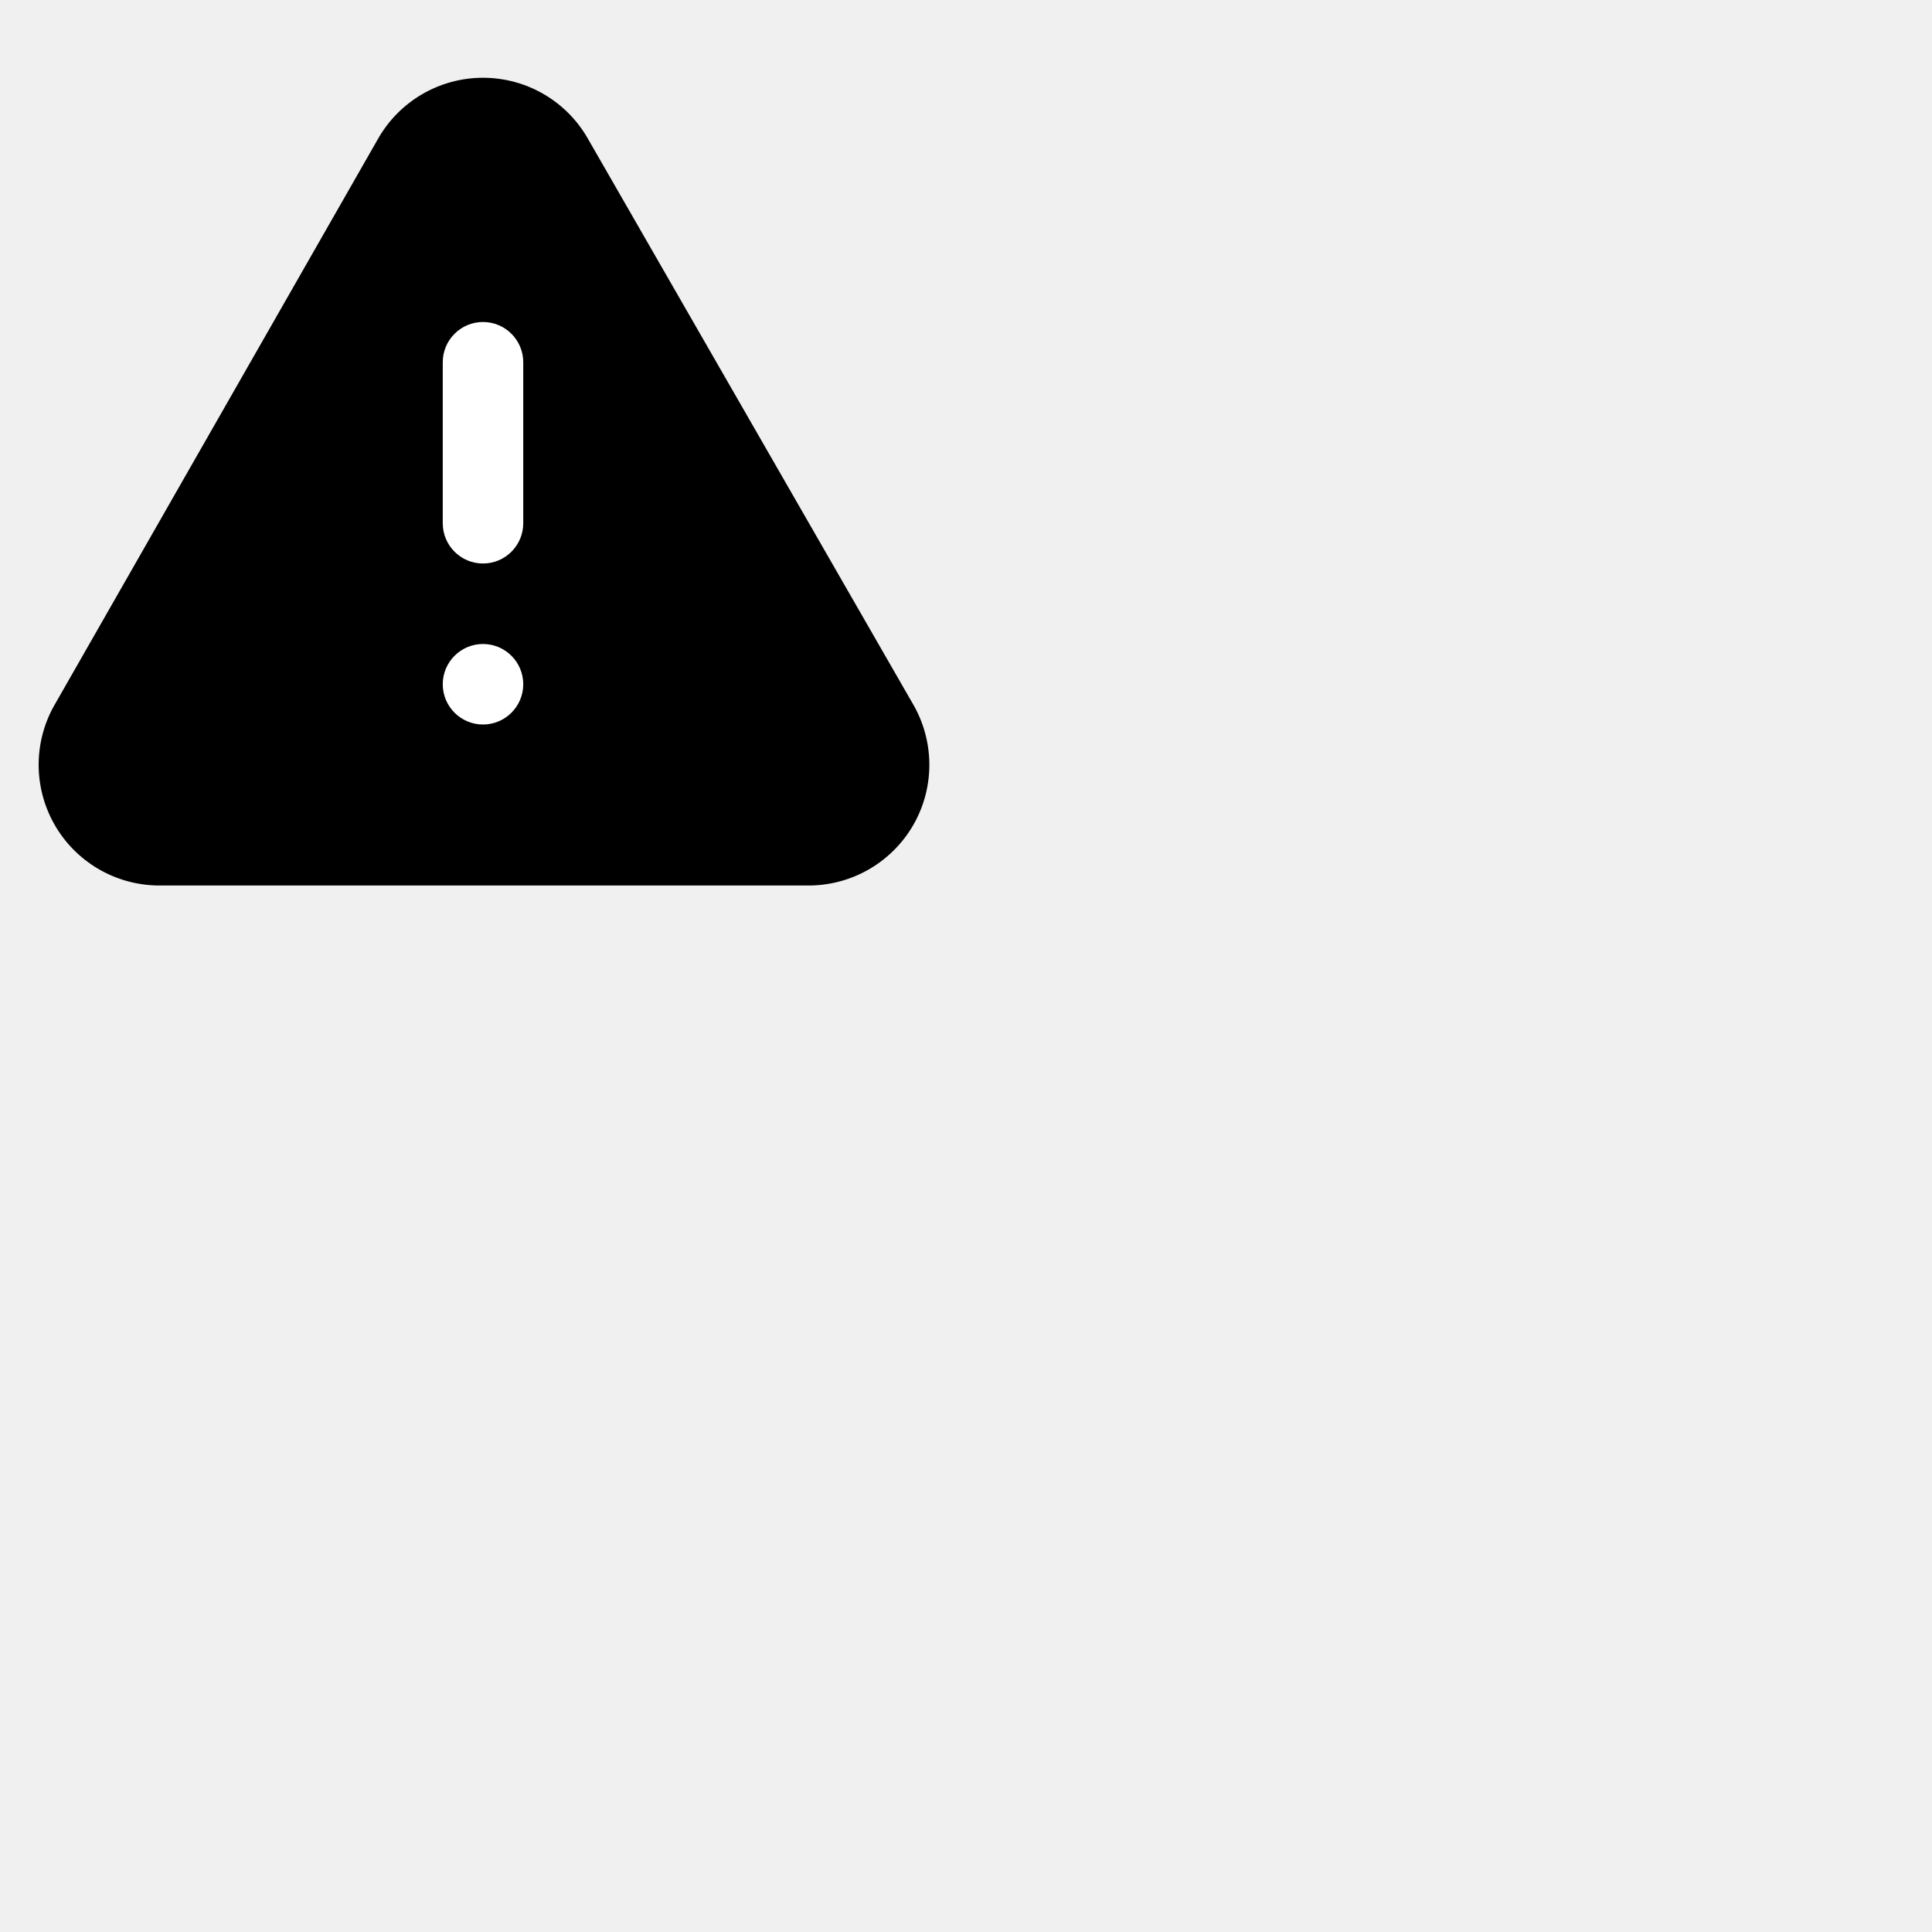
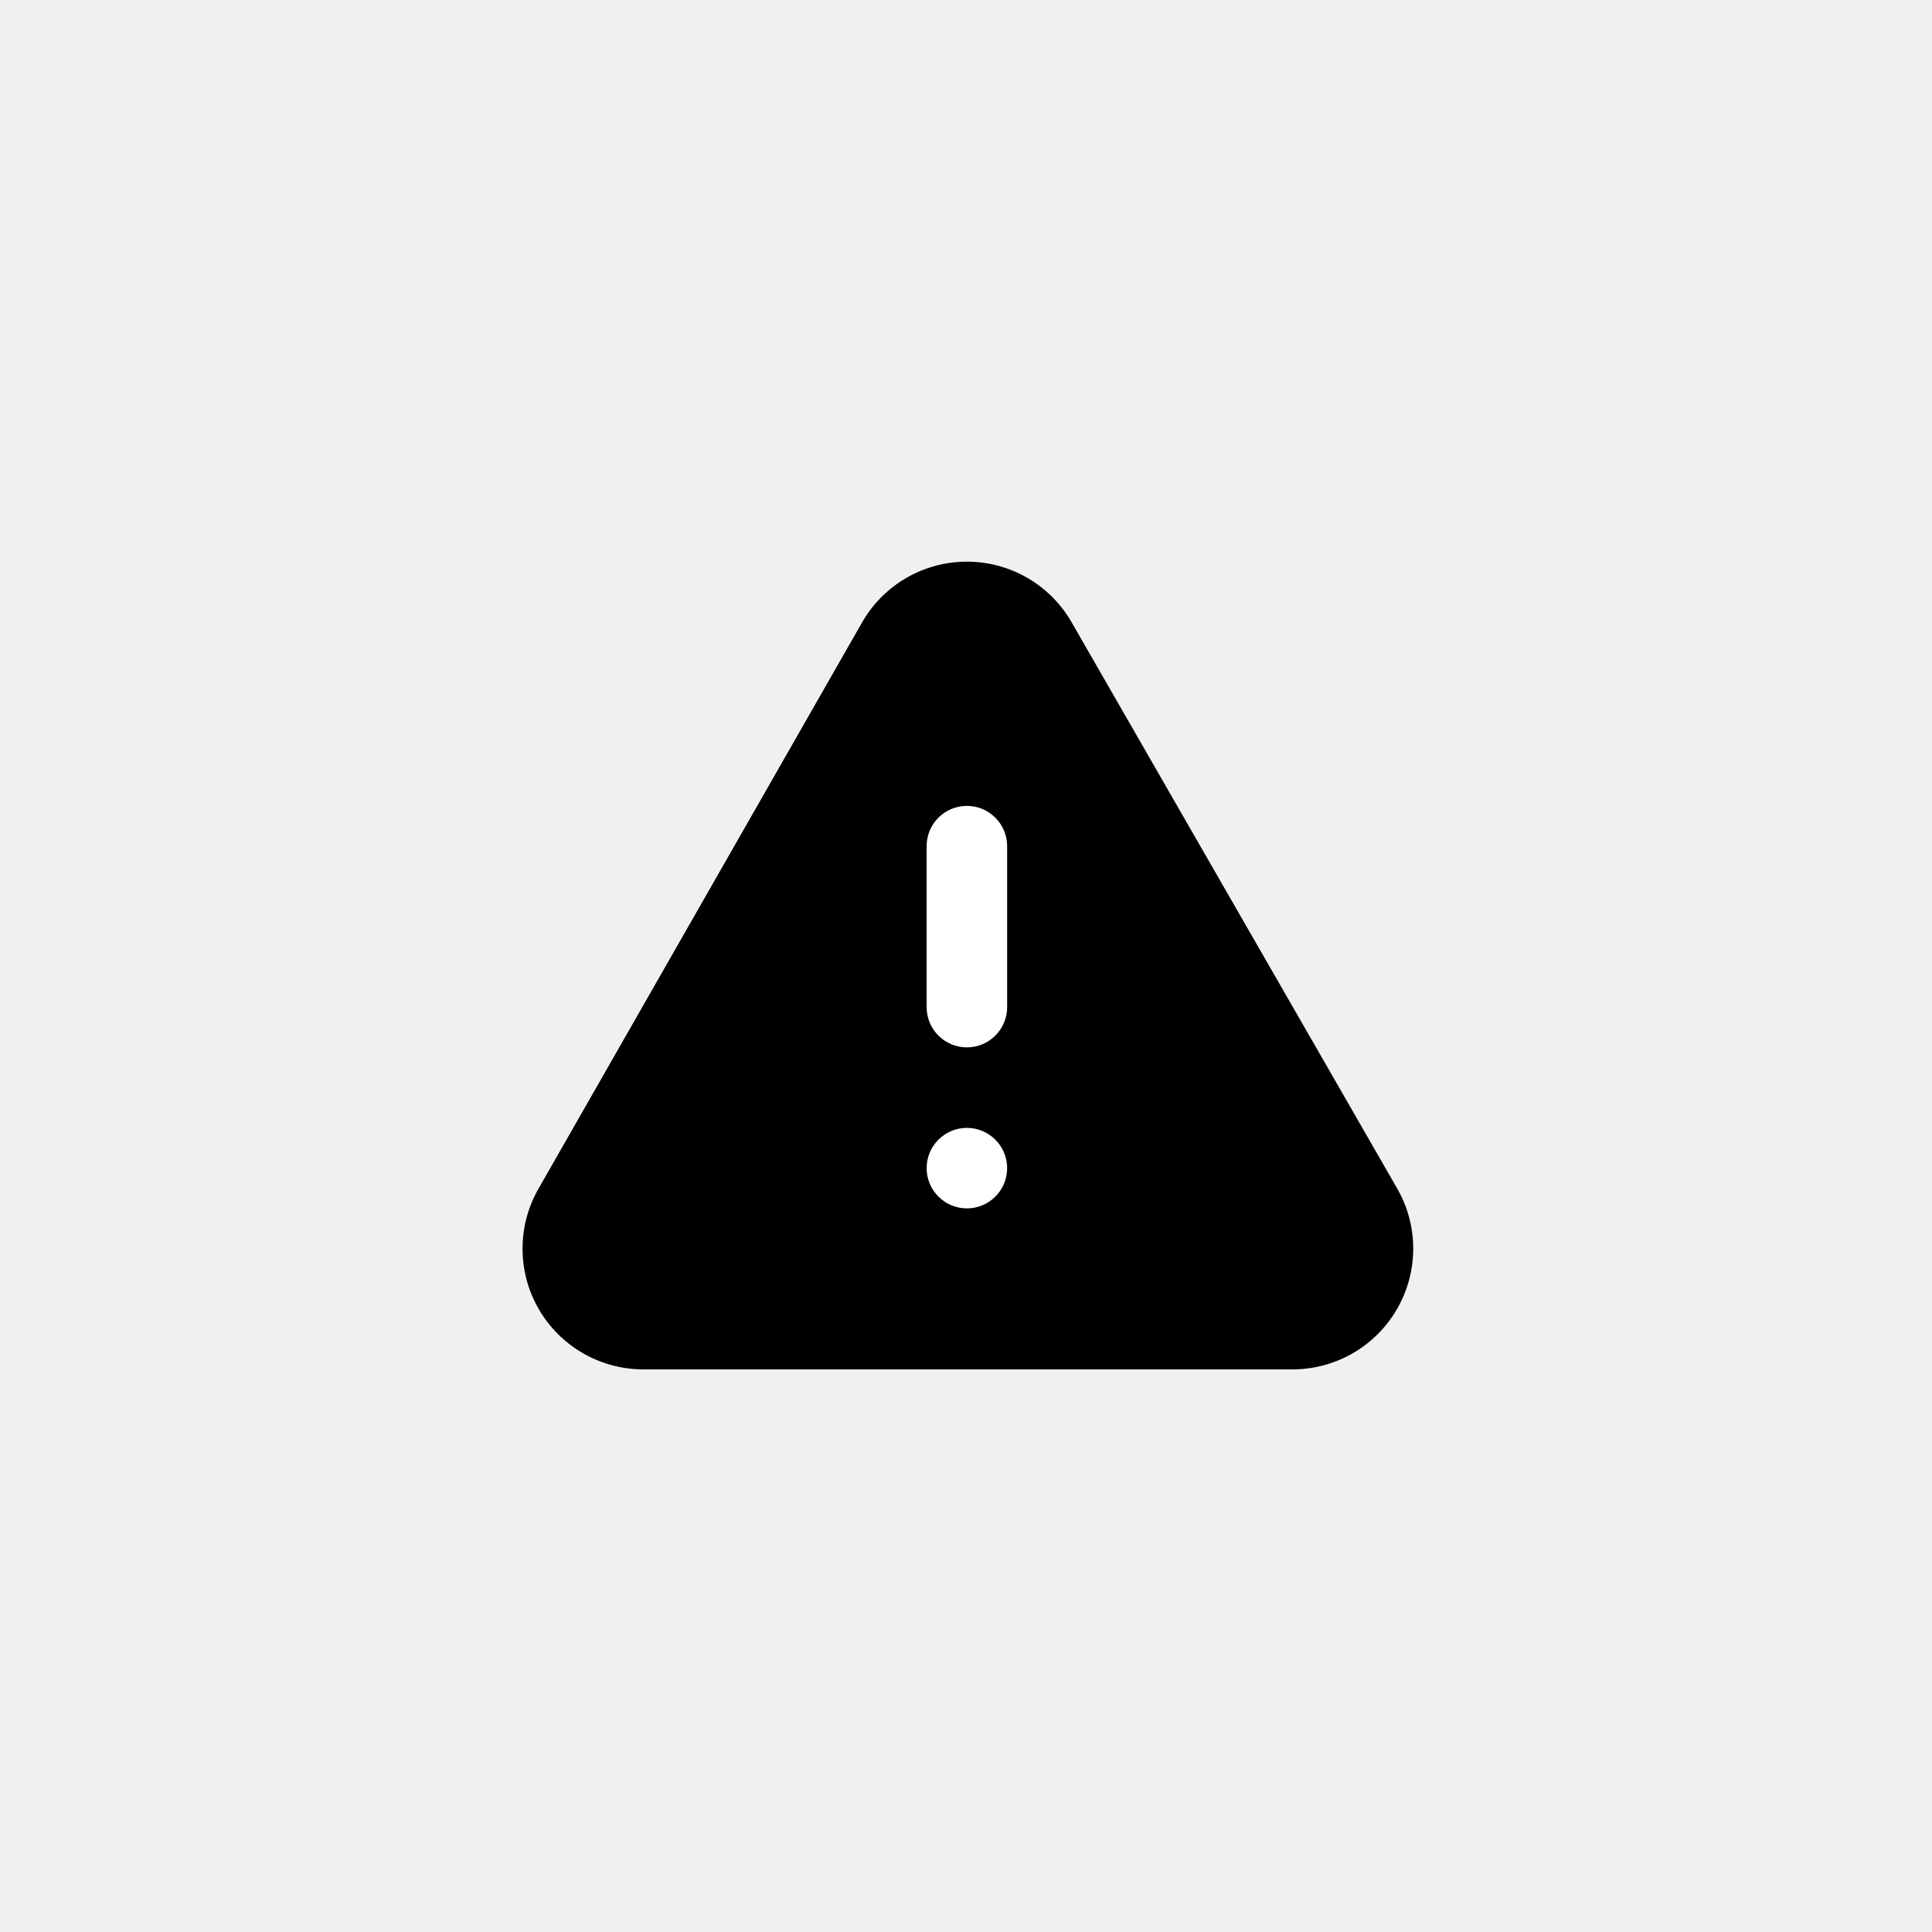
<svg xmlns="http://www.w3.org/2000/svg" width="24" height="24" viewBox="0 0 24 24" fill="none">
-   <path fill-rule="evenodd" clip-rule="evenodd" d="M11.335 8.735L7.31 1.735C7.045 1.26 6.544 0.966 6 0.966C5.456 0.966 4.955 1.26 4.69 1.735L0.69 8.735C0.416 9.197 0.41 9.77 0.674 10.238C0.939 10.706 1.433 10.996 1.97 11H10.03C10.572 11.005 11.074 10.718 11.345 10.249C11.615 9.78 11.611 9.201 11.335 8.735Z" fill="currentColor" />
-   <path fill-rule="evenodd" clip-rule="evenodd" d="M5.5 4.5C5.5 4.224 5.724 4 6 4C6.276 4 6.5 4.224 6.5 4.5V6.5C6.5 6.776 6.276 7 6 7C5.724 7 5.5 6.776 5.5 6.5V4.5ZM5.5 8.5C5.5 8.224 5.724 8 6 8C6.276 8 6.5 8.224 6.5 8.5C6.5 8.776 6.276 9 6 9C5.724 9 5.5 8.776 5.5 8.5Z" fill="white" />
+   <path fill-rule="evenodd" clip-rule="evenodd" d="M17.346,14.746 L13.321,7.746 C13.056,7.271 12.555,6.977 12.011,6.977 C11.467,6.977 10.966,7.271 10.701,7.746 L6.701,14.746 C6.427,15.208 6.421,15.781 6.685,16.249 C6.95,16.717 7.444,17.007 7.981,17.011 H16.041 C16.583,17.016 17.085,16.729 17.355,16.26 C17.626,15.79 17.622,15.212 17.346,14.746 z" fill="currentColor" />
+   <path fill-rule="evenodd" clip-rule="evenodd" d="M11.511,10.511 C11.511,10.235 11.735,10.011 12.011,10.011 C12.287,10.011 12.511,10.235 12.511,10.511 V12.511 C12.511,12.787 12.287,13.011 12.011,13.011 C11.735,13.011 11.511,12.787 11.511,12.511 V10.511 zM11.511,14.511 C11.511,14.235 11.735,14.011 12.011,14.011 C12.287,14.011 12.511,14.235 12.511,14.511 C12.511,14.787 12.287,15.011 12.011,15.011 C11.735,15.011 11.511,14.787 11.511,14.511 z" fill="white" />
</svg>
